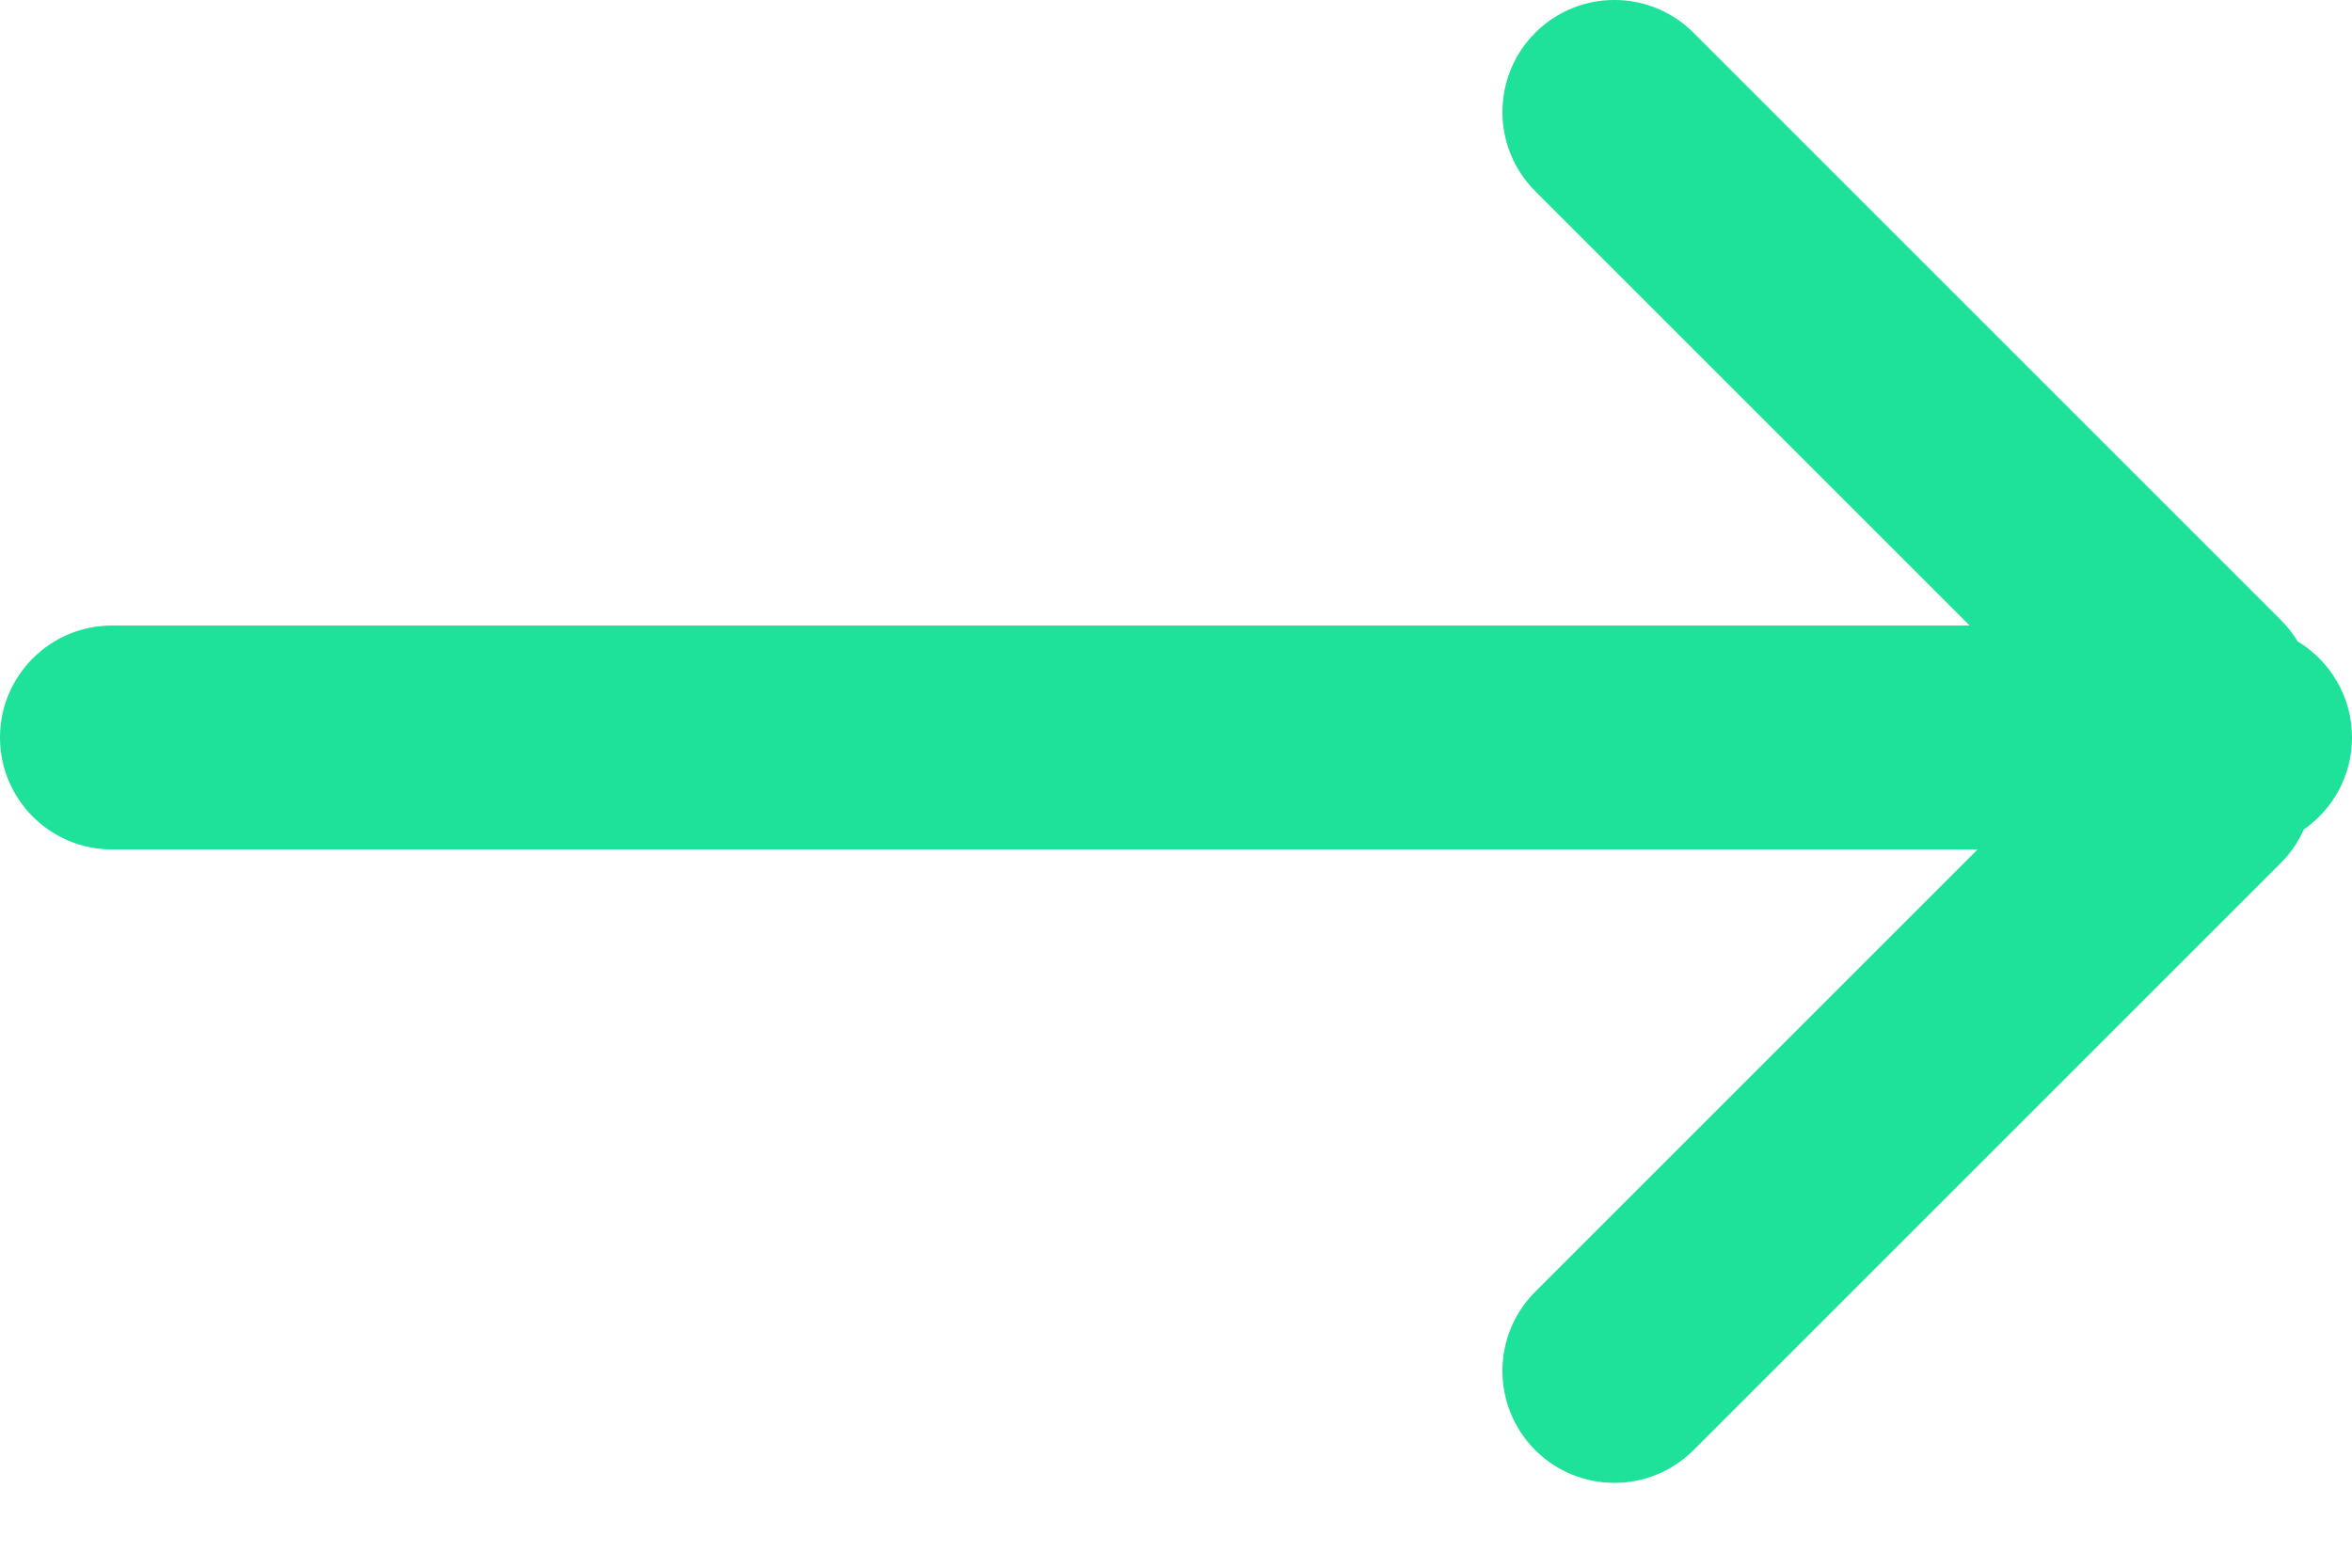
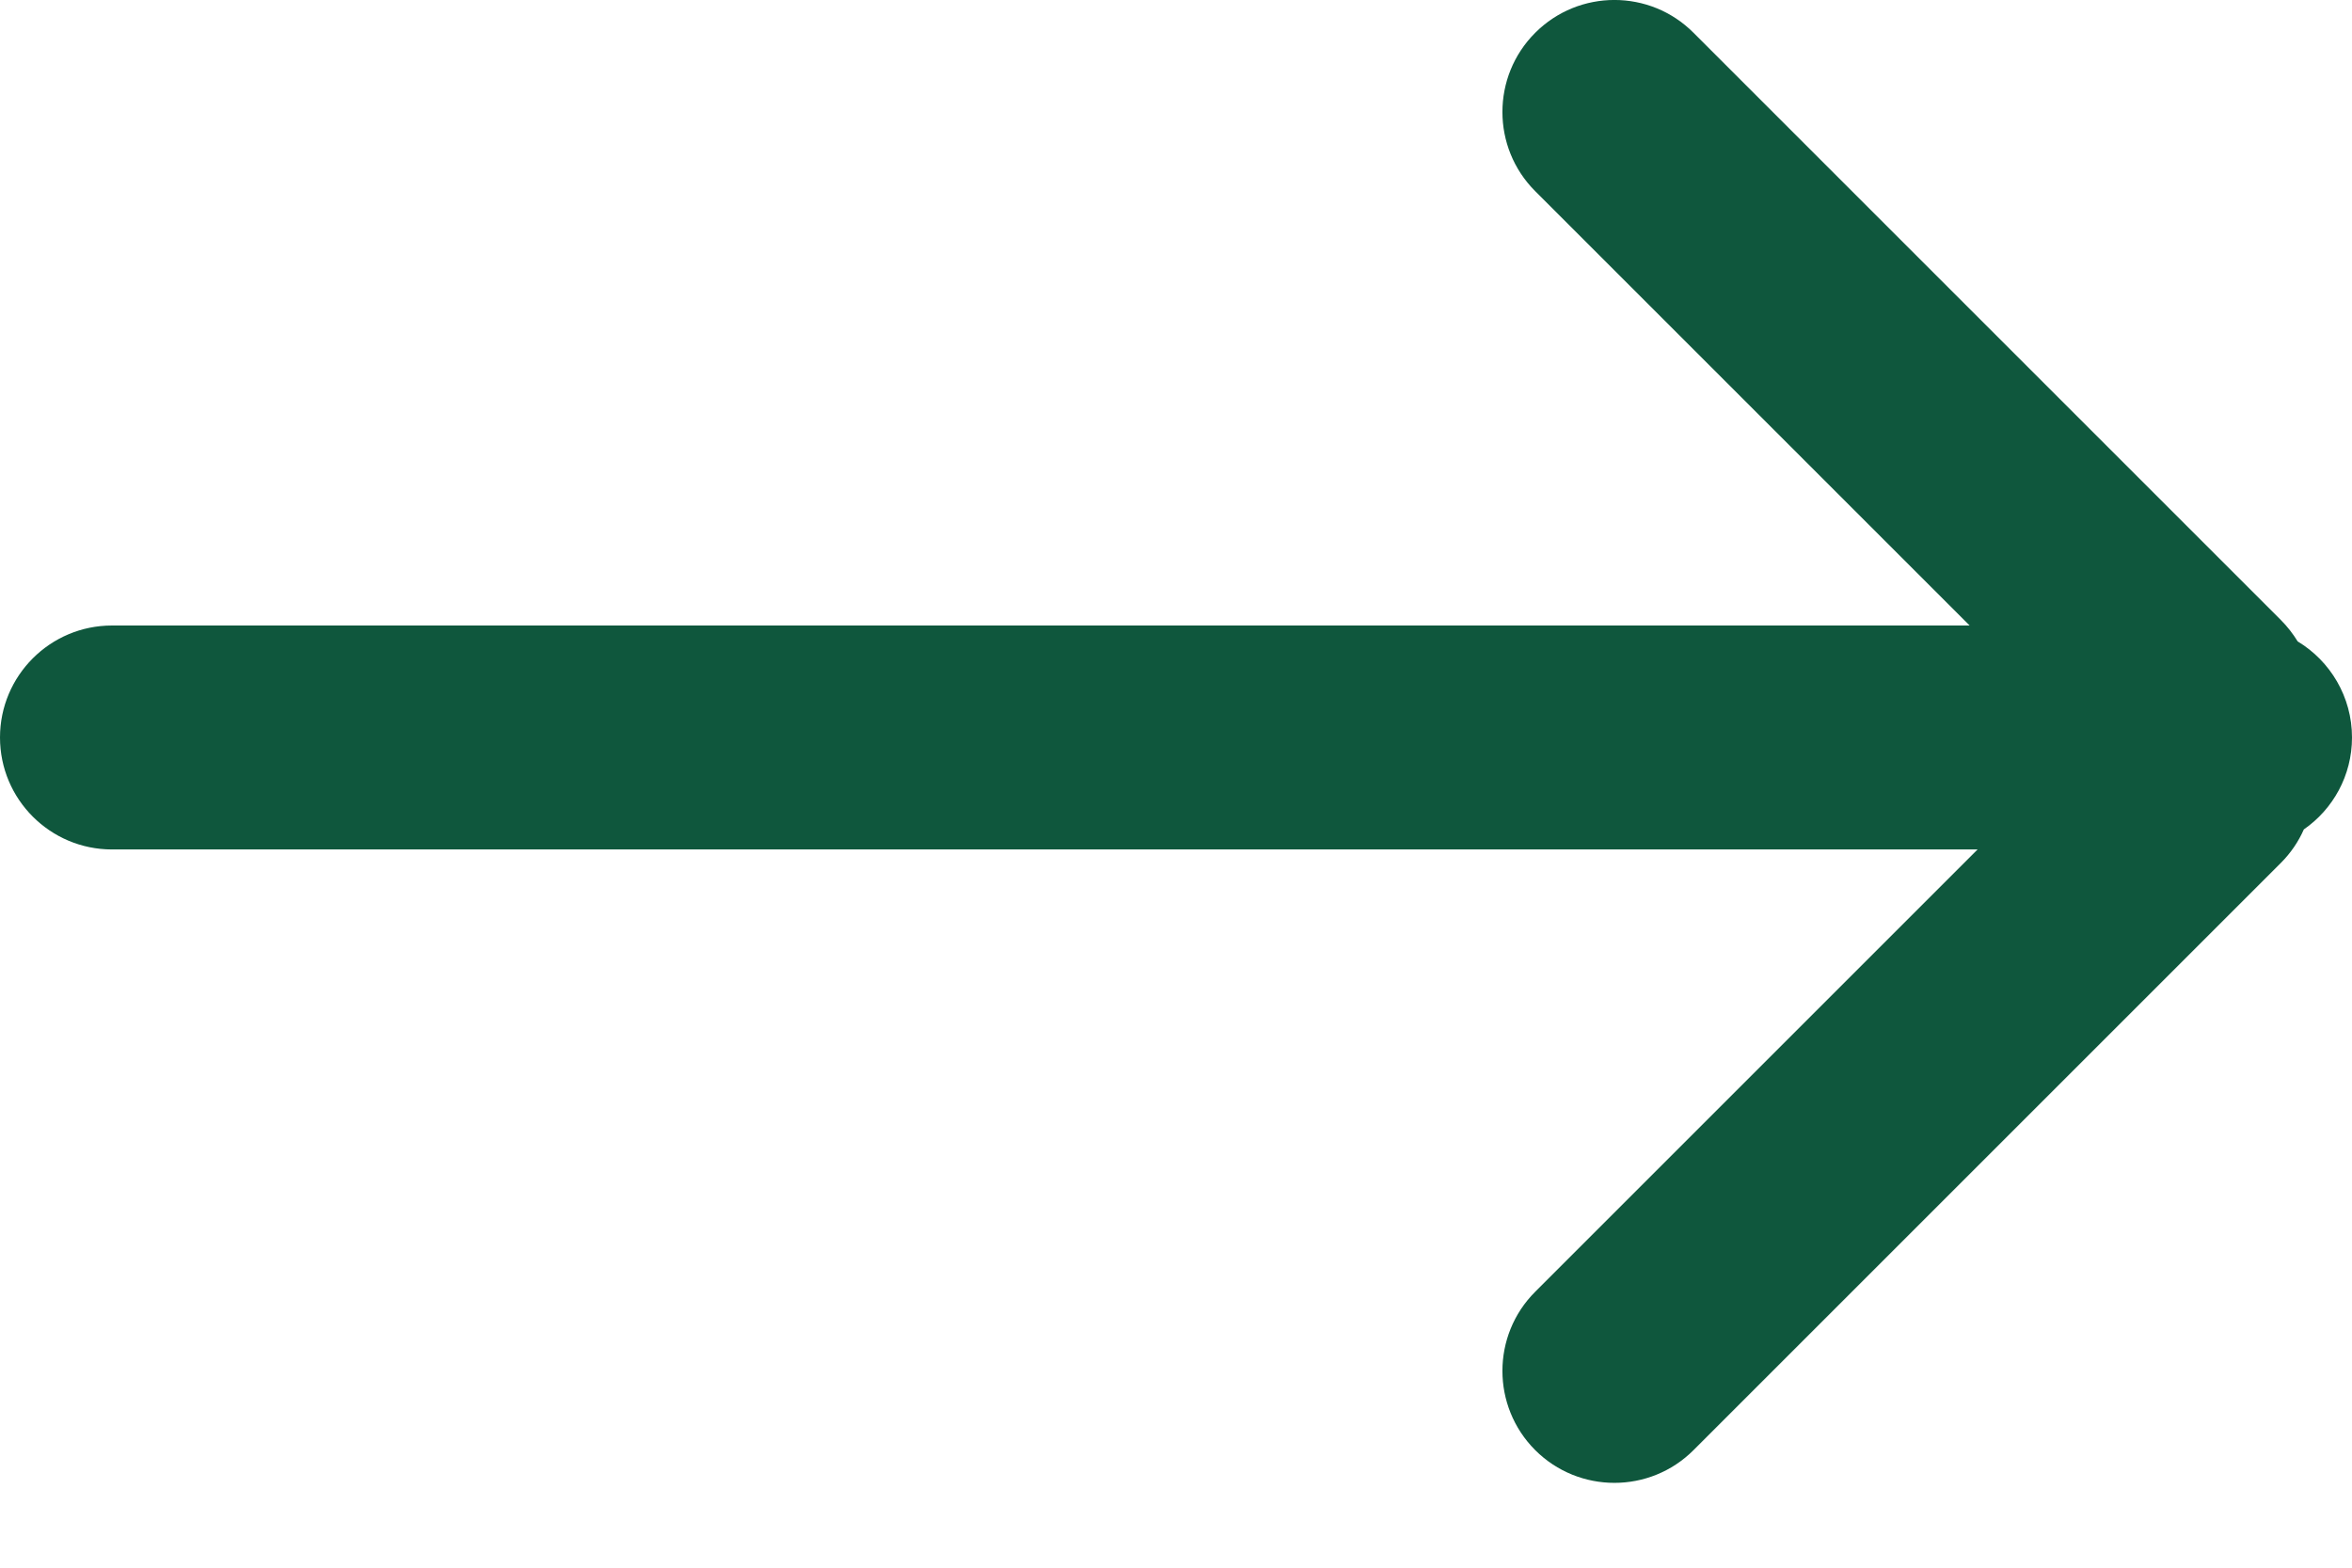
<svg xmlns="http://www.w3.org/2000/svg" width="21px" height="14px" viewBox="0 0 21 14" version="1.1">
  <g id="Symbols" stroke="none" stroke-width="1" fill="none" fill-rule="evenodd">
-     <g id="Tutorial-Card1-Copy-2" transform="translate(-104, -275)" fill="#1EE29A">
+     <g id="Tutorial-Card1-Copy-2" transform="translate(-104, -275)" fill="#0F573D">
      <path d="M121.657,282.586 L105,282.586 C104.448,282.586 104,282.138 104,281.586 C104,281.034 104.448,280.586 105,280.586 L121.586,280.586 L117.707,276.707 C117.317,276.317 117.317,275.683 117.707,275.293 C118.098,274.902 118.731,274.902 119.121,275.293 L124.364,280.536 C124.423,280.595 124.473,280.66 124.515,280.728 C124.805,280.903 125,281.222 125,281.586 C125,281.926 124.83,282.227 124.57,282.407 C124.522,282.516 124.453,282.618 124.364,282.707 L119.121,287.95 C118.731,288.34 118.098,288.34 117.707,287.95 C117.317,287.559 117.317,286.926 117.707,286.536 L121.657,282.586 Z" id="Combined-Shape" />
    </g>
  </g>
</svg>
